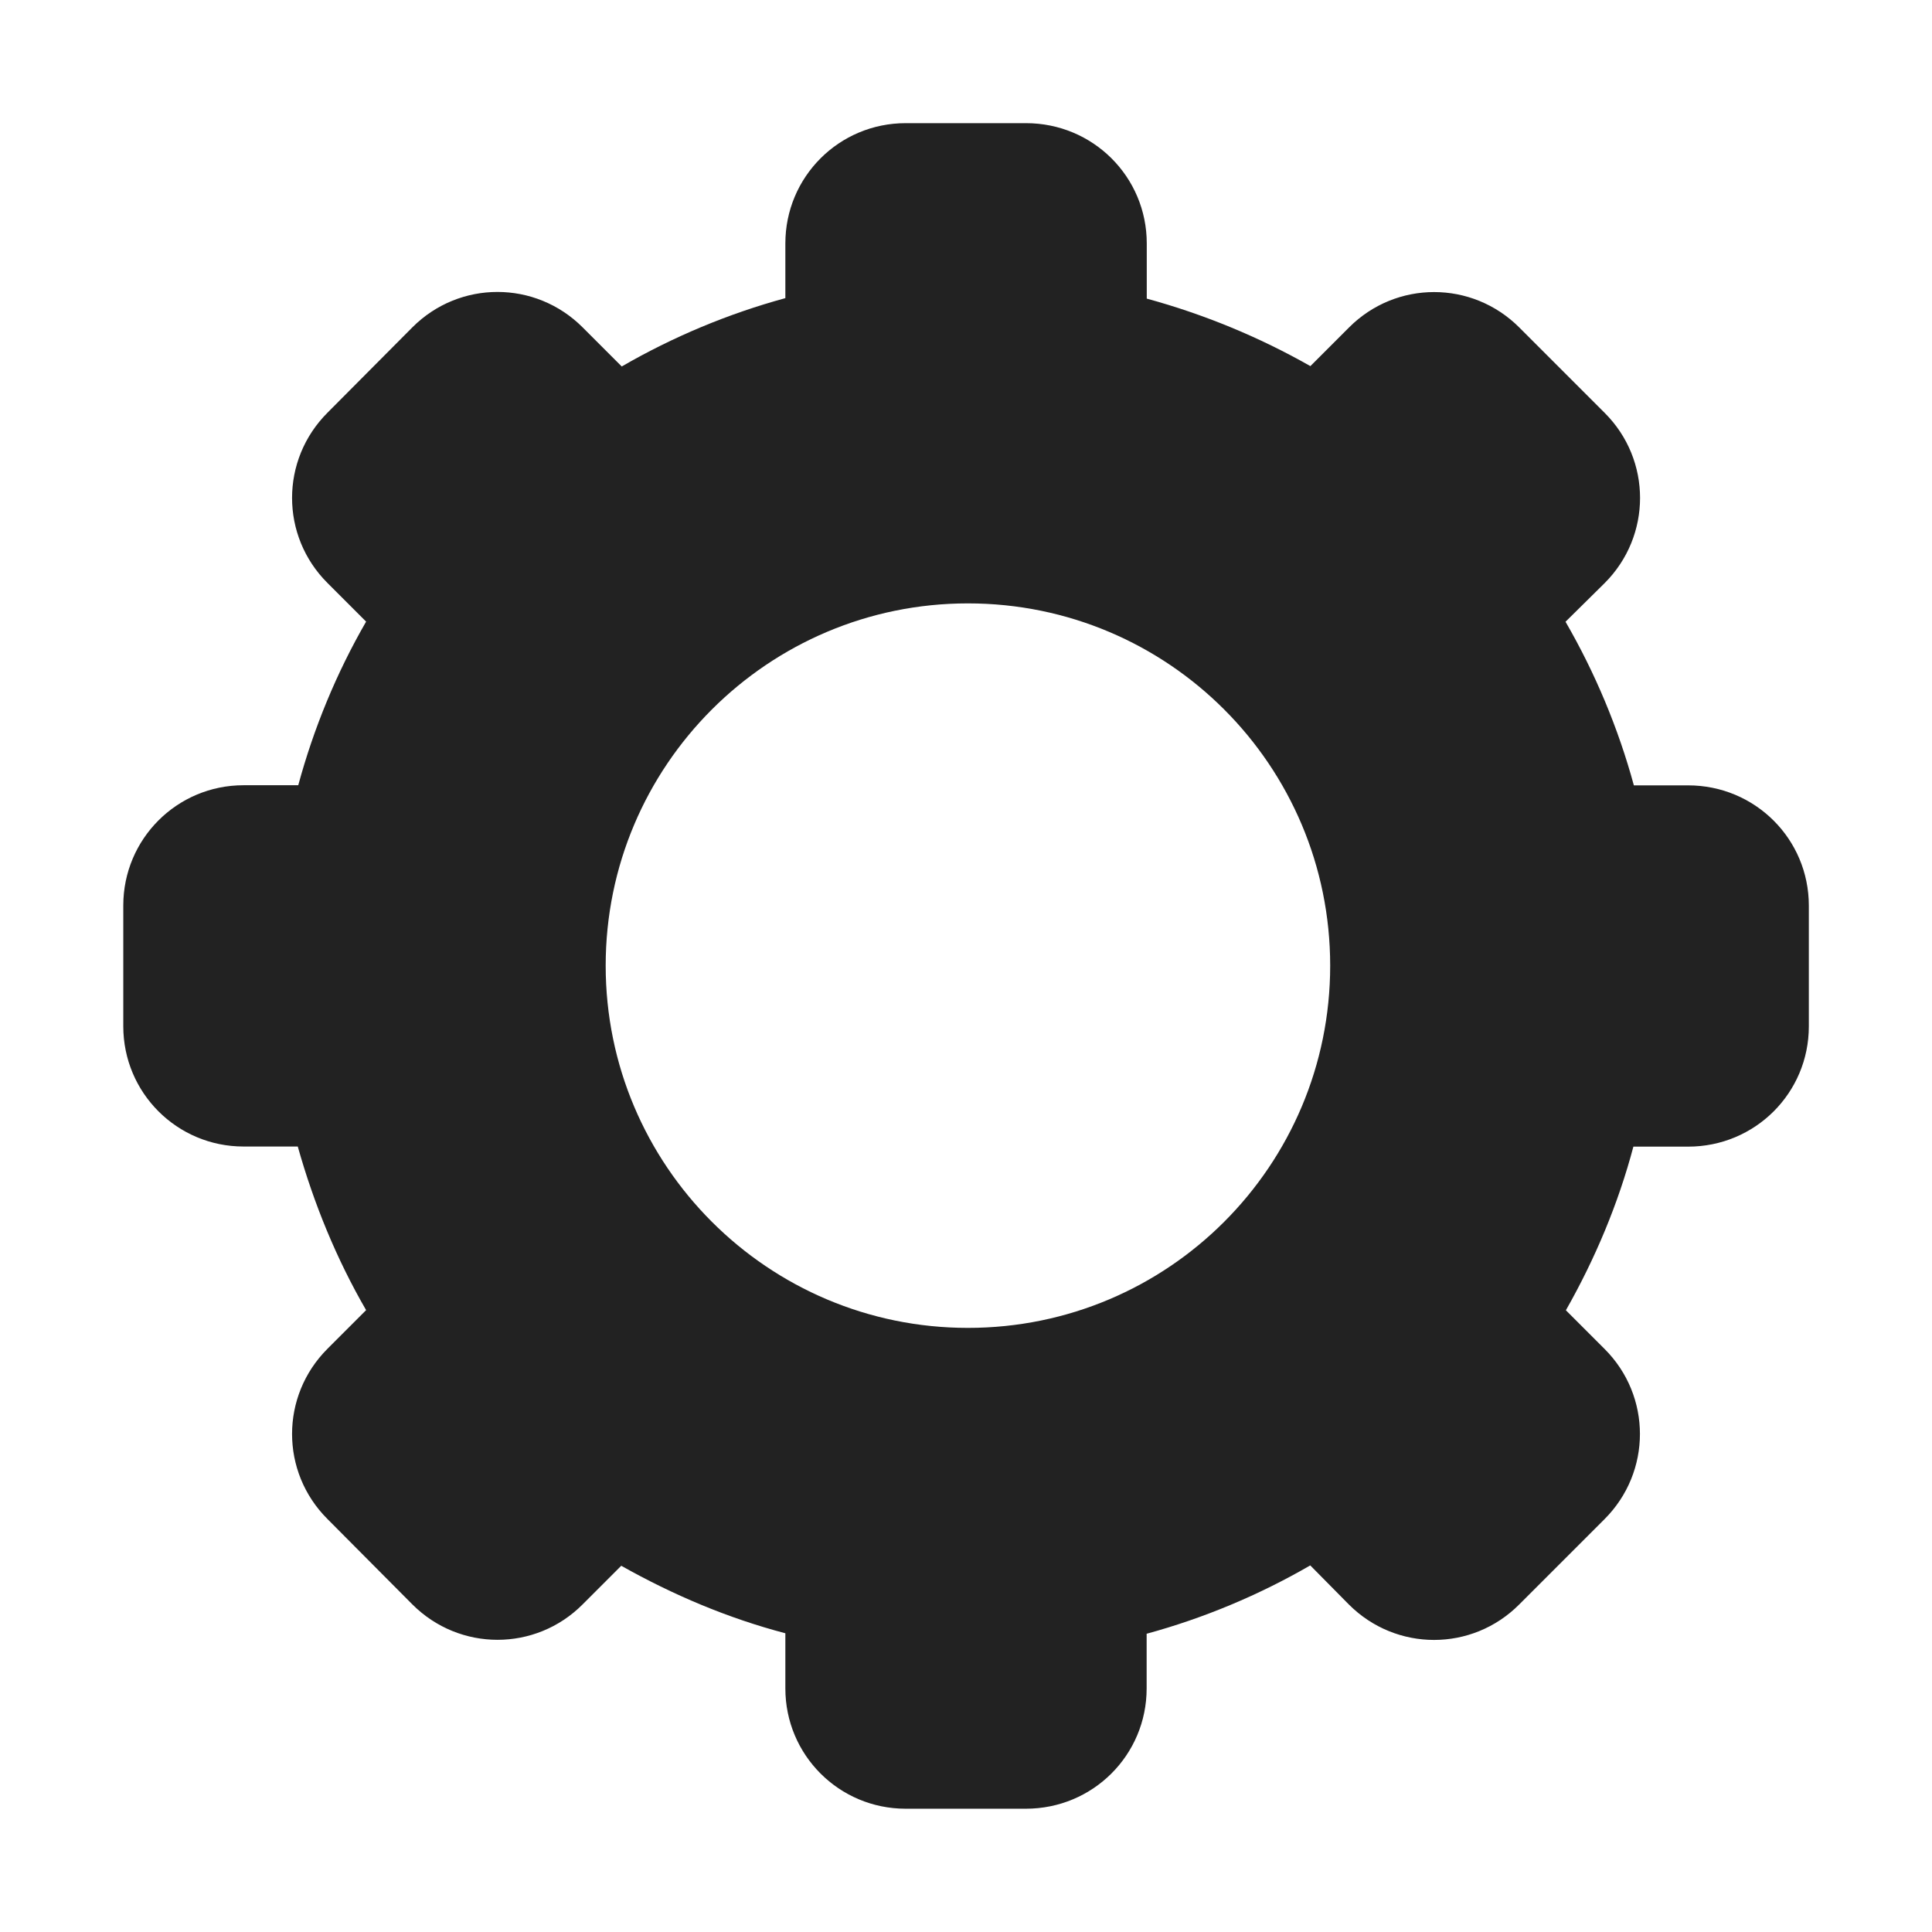
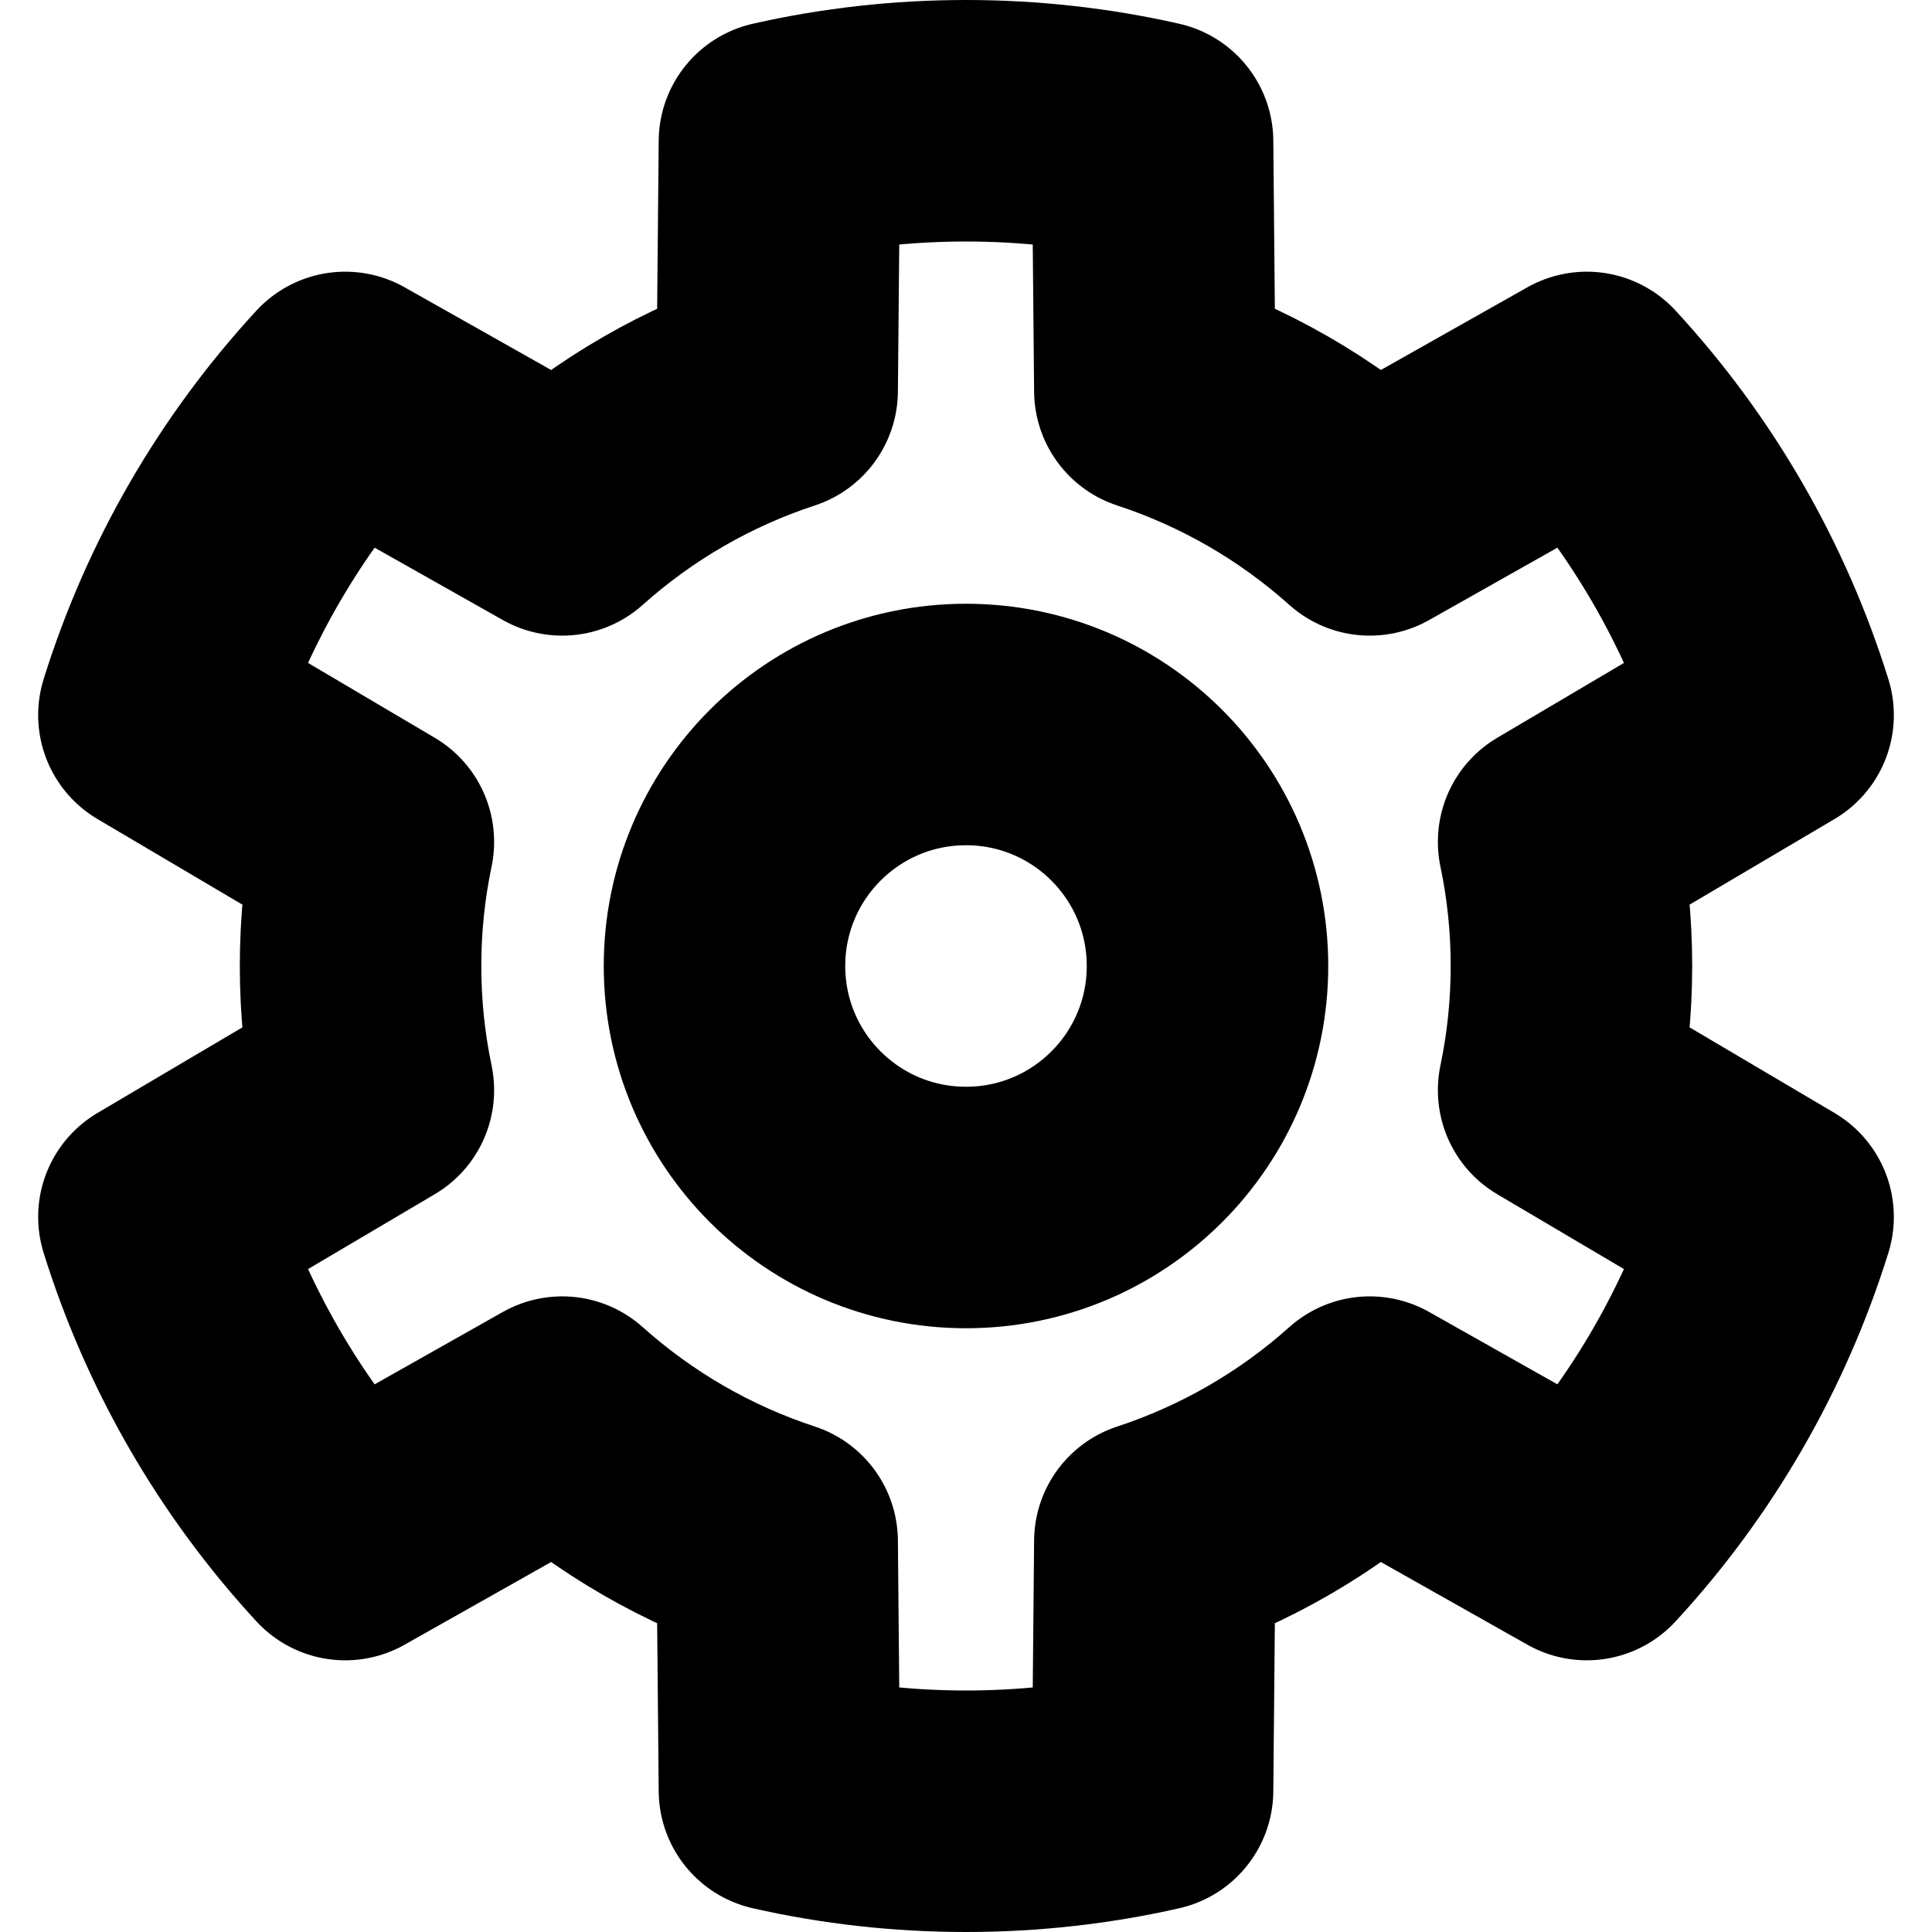
- <svg xmlns="http://www.w3.org/2000/svg" height="16px" viewBox="0 0 16 16" width="16px">
-   <path d="m 7.5 1.02 c -0.551 0 -0.996 0.445 -0.996 0.996 v 0.453 c -0.473 0.129 -0.93 0.32 -1.355 0.566 l -0.324 -0.324 c -0.391 -0.391 -1.02 -0.391 -1.41 0 l -0.703 0.707 c -0.391 0.391 -0.391 1.02 0 1.41 l 0.32 0.32 c -0.246 0.426 -0.434 0.883 -0.562 1.355 h -0.453 c -0.551 0 -0.996 0.445 -0.996 0.996 v 1 c 0 0.551 0.445 0.996 0.996 0.996 h 0.449 c 0.133 0.473 0.32 0.93 0.566 1.355 l -0.32 0.32 c -0.391 0.391 -0.391 1.02 0 1.41 l 0.703 0.707 c 0.391 0.391 1.02 0.391 1.41 0 l 0.32 -0.32 c 0.43 0.242 0.883 0.434 1.359 0.559 v 0.457 c 0 0.551 0.445 0.996 0.996 0.996 h 0.996 c 0.555 0 1 -0.445 1 -0.996 v -0.453 c 0.473 -0.129 0.93 -0.32 1.355 -0.566 l 0.32 0.324 c 0.391 0.391 1.02 0.391 1.41 0 l 0.707 -0.707 c 0.391 -0.391 0.391 -1.02 0 -1.41 l -0.32 -0.32 c 0.242 -0.426 0.434 -0.883 0.559 -1.355 h 0.453 c 0.555 0 1 -0.445 1 -0.996 v -1 c 0 -0.551 -0.445 -0.996 -1 -0.996 h -0.449 c -0.129 -0.473 -0.32 -0.93 -0.566 -1.355 l 0.324 -0.32 c 0.391 -0.391 0.391 -1.02 0 -1.41 l -0.707 -0.707 c -0.391 -0.391 -1.02 -0.391 -1.41 0 l -0.32 0.32 c -0.426 -0.242 -0.883 -0.43 -1.355 -0.559 v -0.457 c 0 -0.551 -0.445 -0.996 -1 -0.996 z m 0.516 3.977 c 1.66 0 3 1.344 3 3 s -1.34 3 -3 3 c -1.656 0 -3 -1.344 -3 -3 s 1.344 -3 3 -3 z m 0 0" fill="#222222" />
+ <svg xmlns="http://www.w3.org/2000/svg" xmlns:ns1="https://www.gtk.org/grappa" ns1:rendering="symbolic" width="16" height="16" ns1:version="1" ns1:state="0" ns1:state-names="outline empty">
+   <path id="path0" fill="none" stroke="url(&quot;#gpa:foreground&quot;) rgb(0,0,0)" stroke-width="2" stroke-linecap="round" stroke-linejoin="round" d="M 8 1 C 7.48 1, 6.962 1.057, 6.455 1.172 L 6.436 3.236 C 5.778 3.452, 5.172 3.802, 4.656 4.264 L 2.859 3.25 C 2.153 4.015, 1.626 4.928, 1.316 5.922 L 3.092 6.971 L 3.092 6.973 C 3.021 7.311, 2.986 7.655, 2.986 8 C 2.986 8.345, 3.021 8.689, 3.092 9.027 L 3.092 9.029 L 1.316 10.078 C 1.626 11.072, 2.153 11.985, 2.859 12.75 L 4.656 11.736 C 5.172 12.198, 5.778 12.548, 6.436 12.764 L 6.455 14.828 C 6.962 14.943, 7.48 15, 8 15 C 8.52 15, 9.038 14.943, 9.545 14.828 L 9.564 12.764 C 10.222 12.548, 10.828 12.198, 11.344 11.736 L 13.141 12.75 C 13.847 11.985, 14.374 11.072, 14.684 10.078 L 12.908 9.029 L 12.908 9.027 C 12.979 8.689, 13.014 8.345, 13.014 8 C 13.014 7.655, 12.979 7.311, 12.908 6.973 L 12.908 6.971 L 14.684 5.922 C 14.374 4.928, 13.847 4.015, 13.141 3.25 L 11.344 4.264 C 10.828 3.802, 10.222 3.452, 9.564 3.236 L 9.545 1.172 C 9.038 1.057, 8.52 1, 8 1 Z M 10 8 C 10 9.105, 9.105 10, 8 10 C 6.895 10, 6 9.105, 6 8 C 6 6.895, 6.895 6, 8 6 C 9.105 6, 10 6.895, 10 8 Z" class="transparent-fill foreground-stroke" ns1:stroke="foreground" ns1:fill="none" ns1:states="outline" ns1:stroke-minwidth="25%" ns1:stroke-maxwidth="150%">
+     </path>
</svg>
